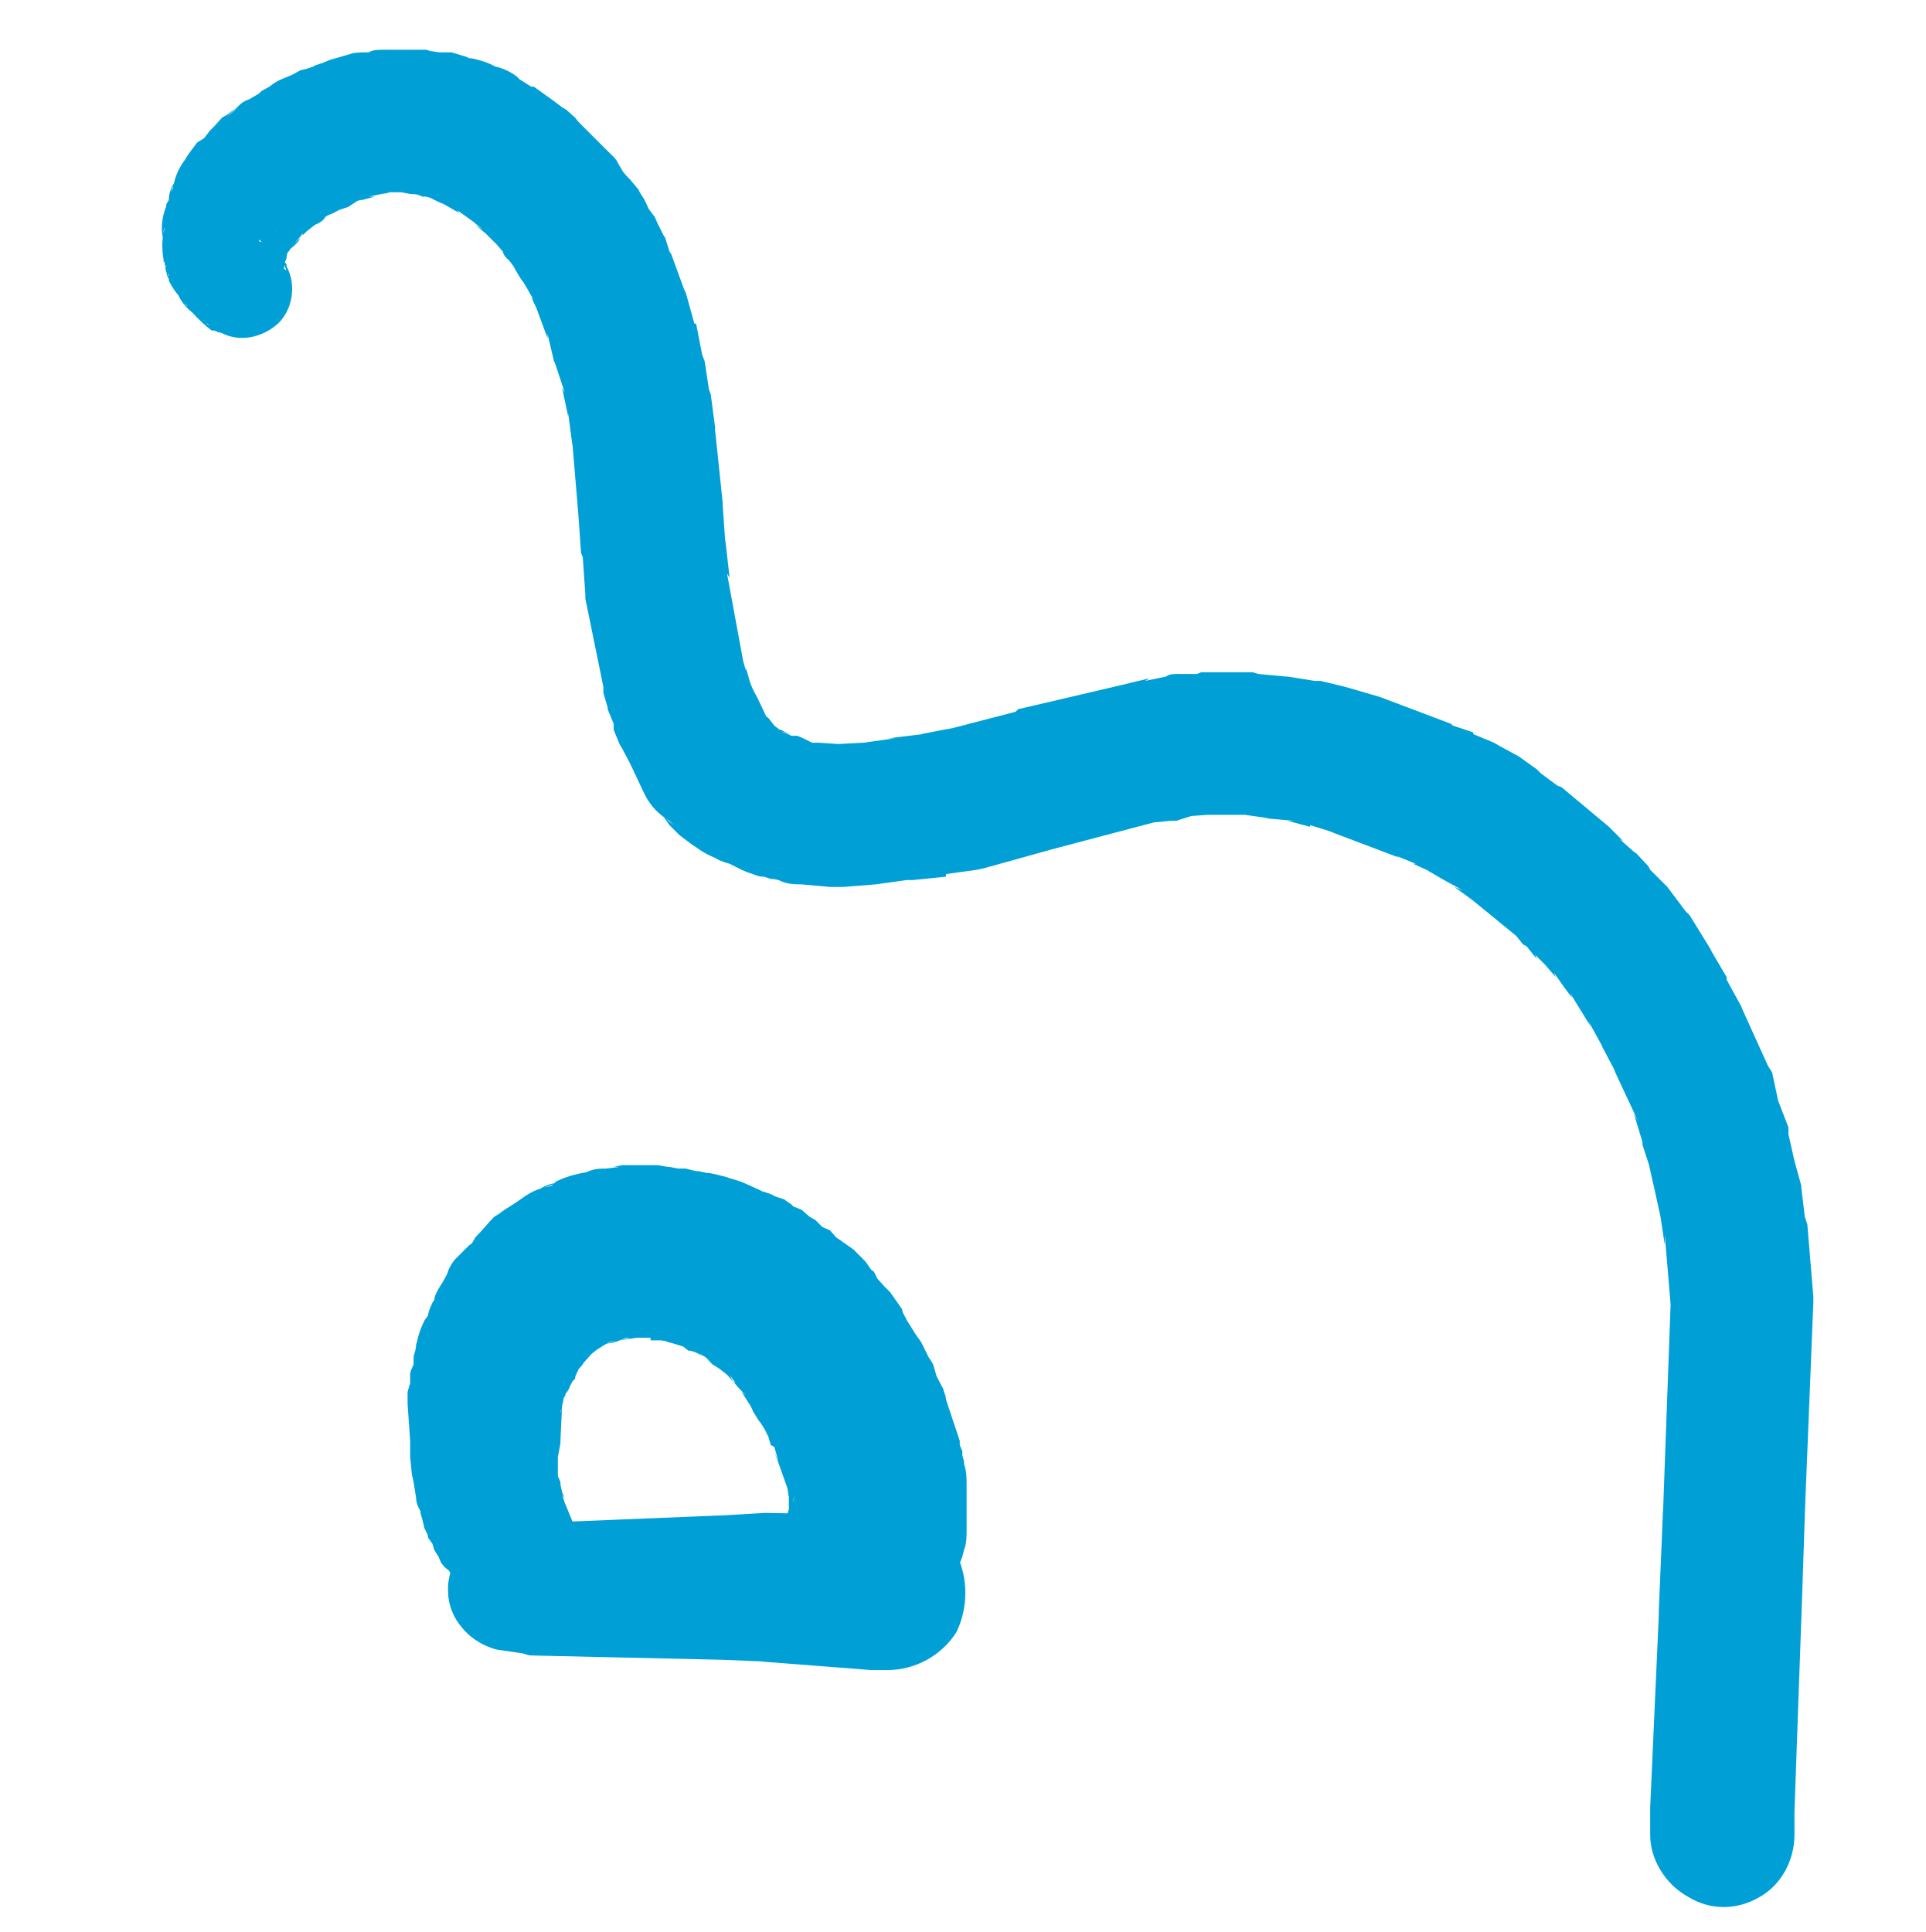
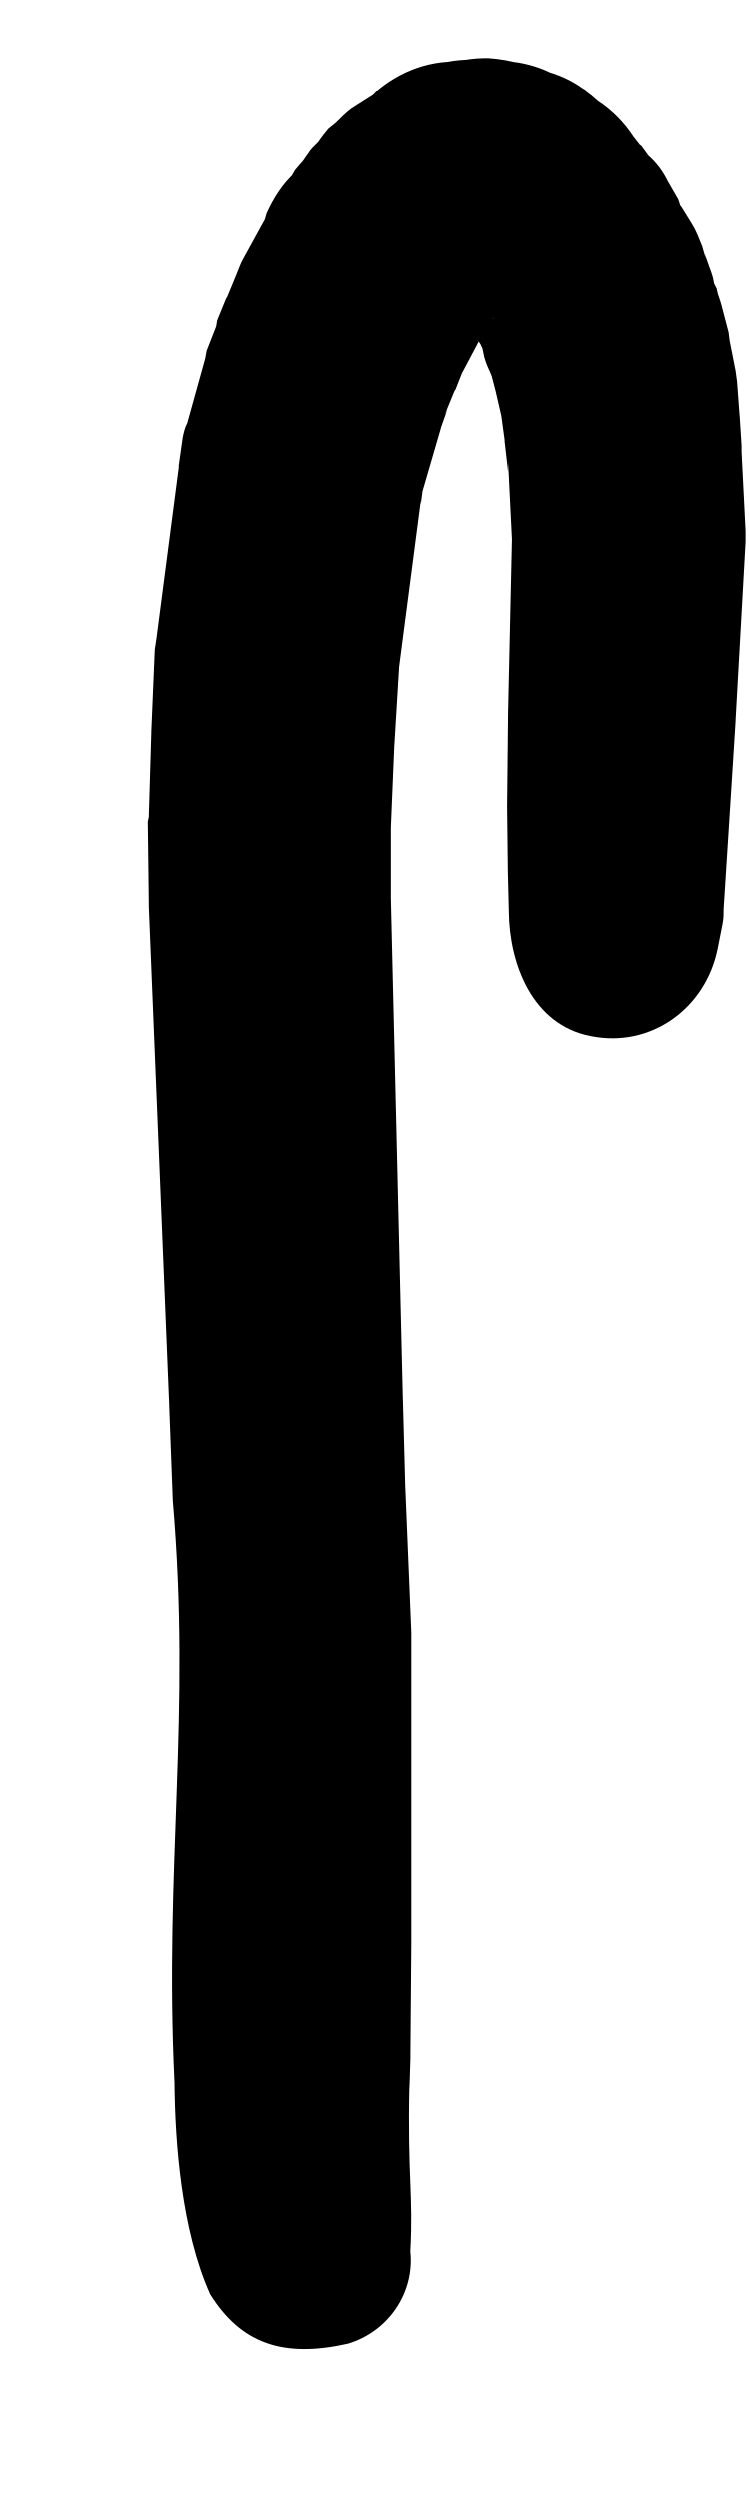
- <svg xmlns="http://www.w3.org/2000/svg" version="1.1" id="svg1" width="29.904" height="30" viewBox="0 0 29.904 30">
+ <svg xmlns="http://www.w3.org/2000/svg" version="1.1" id="svg1" width="20" height="66.8" viewBox="0 0 20 66.8">
  <defs id="defs1" />
-   <g id="g1" transform="translate(-324.2227,-101.8934)">
-     <g id="g187" transform="translate(1.017651,-86.86762)">
-       <path id="path187" d="m 245.74,695.93 v 0.02 l -0.05,0.07 -0.03,0.03 c -0.07,0.07 -0.14,0.14 -0.24,0.17 v 0.02 l 0.27,-0.26 V 696 l 0.05,-0.12 -0.03,0.02 c -0.02,0.05 -0.02,0.1 -0.05,0.12 v 0.05 -0.02 l -0.02,0.02 0.02,-0.53 v 0 c 0.08,0.15 0.08,0.29 0.03,0.44 V 696 c 0,0.05 -0.03,0.1 -0.05,0.12 l -0.02,0.02 0.07,-0.12 -0.03,0.05 c 0,0.03 -0.02,0.07 -0.04,0.12 v 0 -0.55 h 0.02 c 0.02,0.05 0.02,0.1 0.05,0.14 v 0.03 l -0.05,-0.15 0.02,0.03 c 0.05,0.14 0.08,0.31 0.03,0.45 l -0.03,0.05 0.03,-0.33 v 0.04 c 0.02,0.15 0,0.32 -0.07,0.44 v 0.04 l 0.02,-0.62 v 0.02 c 0.02,0.05 0.02,0.08 0.05,0.15 v 0.02 l -0.05,-0.14 0.02,0.02 c 0,0.03 0.03,0.07 0.03,0.15 V 696 l -0.03,-0.14 v 0 l -0.09,-0.12 0.05,0.02 c 0.04,0.05 0.07,0.12 0.09,0.19 l 0.03,0.07 c 0,0.05 0.02,0.08 0.02,0.12 l 0.02,0.08 v 0 0.04 l -0.16,-0.38 0.04,0.05 c 0.03,0.05 0.08,0.09 0.08,0.14 l 0.04,0.05 v 0 0.05 0 l 0.03,0.05 -0.1,-0.17 0.03,0.05 0.04,0.04 0.03,0.03 c 0.02,0.02 0.05,0.07 0.07,0.12 l 0.02,0.05 -0.36,-0.36 0.05,0.02 c 0.12,0.07 0.22,0.14 0.29,0.22 l 0.02,0.04 -0.07,-0.07 0.1,0.12 v -0.02 l 0.07,0.07 -0.07,-0.05 0.12,0.07 -0.07,-0.04 0.09,0.07 c 0.05,0.02 0.1,0.05 0.12,0.09 l 0.1,0.08 -0.19,-0.12 0.12,0.07 -0.05,-0.03 0.12,0.05 0.09,0.05 0.08,0.07 -0.12,-0.09 0.12,0.04 v 0 l 0.12,0.08 -0.08,-0.03 0.1,0.03 h 0.02 l 0.15,0.04 h -0.07 l 0.24,0.05 -0.24,-0.02 h 0.07 c 0.07,0 0.12,0 0.17,0.02 h 0.07 -0.15 0.1 v 0 h 0.07 v 0 h 0.1 v 0 h 0.09 -0.14 l 0.1,-0.02 c 0.04,0 0.09,0 0.14,-0.03 h 0.07 l -0.14,0.03 0.09,-0.03 h -0.02 0.07 l -0.14,0.05 0.09,-0.05 c 0.05,0 0.08,-0.02 0.15,-0.04 h 0.07 l -0.26,0.09 0.09,-0.05 c 0.07,-0.04 0.17,-0.09 0.27,-0.12 h 0.12 l -0.39,0.17 0.07,-0.05 0.08,-0.07 0.21,-0.12 -0.02,0.03 0.14,-0.1 -0.07,0.05 0.14,-0.1 -0.04,0.03 0.12,-0.1 -0.08,0.05 0.12,-0.1 v 0 l 0.12,-0.12 v 0 l 0.1,-0.12 -0.12,0.15 0.1,-0.12 c 0,-0.03 0.04,-0.08 0.07,-0.1 l 0.09,-0.12 -0.04,0.05 0.09,-0.15 -0.07,0.15 0.07,-0.15 0.03,-0.04 0.09,-0.15 -0.05,0.07 0.08,-0.12 -0.03,0.03 0.07,-0.15 -0.02,0.05 0.14,-0.38 v 0.05 l 0.08,-0.34 v 0.02 l 0.12,-0.36 -0.03,0.05 0.07,-0.33 v 0.04 l 0.05,-0.38 v 0.02 l 0.07,-0.84 v 0 l 0.03,-0.43 0.02,-0.05 0.03,-0.43 v -0.05 l 0.21,-1.03 v -0.07 l 0.05,-0.17 v -0.02 l 0.07,-0.17 v -0.07 l 0.07,-0.17 0.03,-0.05 0.09,-0.17 v 0 l 0.17,-0.36 c 0.07,-0.14 0.17,-0.24 0.29,-0.31 l 0.05,-0.05 -0.12,0.1 0.02,-0.02 -0.07,0.09 0.05,-0.07 0.07,-0.1 0.02,-0.02 v 0 l 0.05,-0.05 v 0 l 0.05,-0.05 c 0.1,-0.07 0.19,-0.16 0.31,-0.19 h 0.07 l -0.43,0.31 0.03,-0.04 c 0.12,-0.17 0.28,-0.29 0.48,-0.36 h 0.07 l -0.27,0.12 0.05,-0.03 v 0 l 0.07,-0.05 c 0.05,-0.04 0.12,-0.07 0.2,-0.09 l 0.04,-0.03 -0.04,0.03 0.14,-0.07 -0.05,0.02 0.12,-0.05 c 0.07,-0.02 0.12,-0.05 0.17,-0.05 h 0.1 -0.08 l 0.12,-0.04 -0.04,0.02 0.09,-0.02 c 0.1,-0.05 0.19,-0.05 0.27,-0.05 h 0.09 -0.09 l 0.33,-0.03 c 0.03,0 0.1,0 0.15,0 l 0.38,0.03 v 0 l 0.36,0.05 h 0.07 l 0.39,0.04 v 0.03 l 0.36,0.05 0.09,0.02 0.79,0.22 v 0 l 1.25,0.33 -0.09,-0.02 0.21,0.02 h 0.07 l 0.22,0.07 -0.12,-0.02 0.26,0.02 h -0.07 0.6 -0.09 l 0.28,-0.04 h -0.04 l 0.33,-0.03 h -0.07 l 0.26,-0.07 v 0.02 l 0.29,-0.09 -0.07,0.02 0.82,-0.31 -0.03,0.02 0.22,-0.09 h -0.03 l 0.22,-0.1 -0.1,0.05 0.24,-0.14 v 0 l 0.22,-0.12 -0.1,0.04 0.22,-0.16 -0.05,0.04 0.55,-0.45 -0.04,0.05 0.12,-0.15 0.04,-0.02 0.12,-0.15 -0.02,0.05 0.14,-0.14 -0.02,0.02 0.12,-0.14 -0.02,0.05 0.12,-0.17 v 0 l 0.09,-0.12 -0.02,0.05 0.24,-0.39 -0.03,0.07 0.17,-0.31 -0.02,0.03 0.17,-0.32 -0.03,0.05 0.29,-0.62 -0.05,0.09 0.1,-0.33 v -0.03 l 0.09,-0.28 -0.02,0.07 0.07,-0.31 v 0 l 0.07,-0.32 v 0 l 0.05,-0.33 v 0.12 l 0.07,-0.84 v 0.09 l -0.09,-2.47 v 0.03 l -0.05,-1.2 v -0.05 l -0.1,-2.23 v 0 -0.32 c 0,-0.28 0.17,-0.57 0.44,-0.72 0.26,-0.16 0.57,-0.16 0.84,0 0.26,0.15 0.4,0.44 0.4,0.72 v 0.32 -0.05 l 0.08,2.25 v -0.02 l 0.04,1.2 v 0.02 l 0.1,2.48 v 0.07 l -0.07,0.84 -0.03,0.09 -0.04,0.34 v 0.02 l -0.08,0.29 v 0 l -0.07,0.31 v 0.08 l -0.12,0.31 v 0 l -0.07,0.33 -0.05,0.08 -0.29,0.64 -0.02,0.05 -0.17,0.31 v 0.03 l -0.17,0.29 -0.02,0.04 -0.24,0.39 -0.05,0.05 -0.12,0.16 v 0 l -0.09,0.12 -0.05,0.05 -0.15,0.15 -0.02,0.04 -0.14,0.15 -0.03,0.02 -0.17,0.15 0.05,-0.03 -0.12,0.12 -0.05,0.05 -0.55,0.46 -0.05,0.02 -0.19,0.14 -0.05,0.05 -0.21,0.15 v 0 l -0.22,0.12 -0.07,0.04 -0.24,0.1 v 0.02 l -0.24,0.08 -0.02,0.02 -0.82,0.31 -0.1,0.03 -0.31,0.09 v 0 l -0.29,0.07 h -0.07 l -0.31,0.05 h -0.02 l -0.32,0.03 -0.07,0.02 h -0.6 l -0.05,-0.02 h -0.24 c -0.04,0 -0.07,0 -0.12,-0.03 l -0.24,-0.05 0.05,0.03 -0.21,-0.05 -0.08,-0.02 -1.24,-0.29 -0.03,-0.03 -0.81,-0.21 0.07,0.02 -0.36,-0.07 h 0.02 l -0.41,-0.05 h 0.08 l -0.36,-0.05 v 0 l -0.39,-0.02 h 0.17 l -0.31,0.02 h -0.1 -0.09 l 0.26,-0.04 -0.1,0.04 h -0.04 l -0.1,0.05 -0.07,0.03 h -0.07 l 0.16,-0.05 -0.12,0.05 h -0.04 l -0.12,0.07 h -0.03 l -0.05,0.02 0.2,-0.09 -0.05,0.02 v 0 l -0.05,0.02 c -0.1,0.08 -0.17,0.12 -0.26,0.12 l -0.08,0.03 0.51,-0.34 -0.03,0.03 c -0.12,0.16 -0.26,0.28 -0.43,0.33 l -0.05,0.03 0.32,-0.2 -0.05,0.05 v 0 l -0.03,0.03 v 0 l -0.04,0.04 0.09,-0.09 -0.05,0.05 -0.07,0.09 -0.05,0.03 c -0.04,0.04 -0.07,0.09 -0.12,0.12 l -0.04,0.02 0.26,-0.31 -0.17,0.36 v 0 l -0.09,0.17 0.04,-0.08 -0.07,0.17 0.03,-0.07 -0.05,0.17 v -0.03 l -0.05,0.17 0.02,-0.07 -0.19,1.03 0.03,-0.05 -0.05,0.44 v -0.03 l -0.03,0.43 v 0.03 l -0.09,0.86 v 0.03 l -0.05,0.38 -0.02,0.05 -0.05,0.33 -0.03,0.08 -0.07,0.36 h -0.02 l -0.1,0.36 -0.02,0.04 -0.15,0.41 -0.02,0.03 -0.05,0.16 -0.02,0.03 -0.07,0.14 -0.03,0.07 -0.09,0.12 0.04,-0.07 -0.07,0.15 c -0.02,0.04 -0.05,0.07 -0.07,0.12 l -0.1,0.12 -0.04,0.04 -0.1,0.12 0.07,-0.09 -0.07,0.12 c -0.02,0.05 -0.07,0.09 -0.12,0.14 l -0.12,0.12 v 0 l -0.1,0.1 v 0 l -0.12,0.12 -0.04,0.05 -0.1,0.09 -0.05,0.03 -0.12,0.09 -0.07,0.05 -0.14,0.1 h -0.03 l -0.19,0.12 0.07,-0.05 -0.05,0.05 c -0.12,0.09 -0.24,0.12 -0.38,0.14 l -0.1,0.02 0.32,-0.12 -0.1,0.08 c -0.07,0.04 -0.17,0.07 -0.26,0.09 h -0.08 l 0.15,-0.02 -0.1,0.02 c -0.05,0.03 -0.09,0.03 -0.14,0.05 l -0.07,0.02 h -0.03 -0.09 c -0.08,0 -0.12,0.03 -0.15,0 h -0.07 0.14 l -0.09,0.03 c -0.05,0 -0.12,0 -0.15,0 h -0.09 v 0 h -0.1 v 0 h -0.07 v 0 h -0.1 c -0.04,0 -0.12,0 -0.16,-0.03 h -0.08 0.15 -0.07 c -0.08,0 -0.17,0 -0.22,-0.02 l -0.24,-0.07 -0.07,-0.03 -0.12,-0.04 h 0.02 l -0.09,-0.03 -0.08,-0.02 -0.09,-0.05 v 0 l -0.12,-0.05 c -0.05,-0.02 -0.1,-0.05 -0.15,-0.09 l -0.09,-0.05 0.09,0.05 -0.09,-0.05 -0.03,-0.03 -0.12,-0.07 c -0.07,-0.02 -0.12,-0.07 -0.16,-0.12 l -0.1,-0.09 0.12,0.12 -0.1,-0.08 -0.07,-0.04 -0.09,-0.1 -0.05,-0.05 -0.07,-0.09 -0.08,-0.05 -0.09,-0.12 c -0.05,-0.07 -0.12,-0.19 -0.12,-0.27 l -0.03,-0.04 0.27,0.38 -0.05,-0.02 c -0.14,-0.12 -0.24,-0.29 -0.26,-0.46 l -0.03,-0.05 0.03,0.07 v -0.04 l 0.04,0.14 -0.02,-0.05 c -0.05,-0.07 -0.07,-0.14 -0.07,-0.21 l -0.03,-0.05 v 0 -0.05 0 -0.05 l 0.08,0.19 -0.05,-0.04 c -0.07,-0.15 -0.1,-0.29 -0.07,-0.44 v -0.04 0 l 0.02,-0.08 v 0.22 l -0.02,-0.05 0.02,0.07 v -0.02 c -0.05,-0.17 -0.02,-0.34 0.02,-0.5 h 0.03 l -0.07,0.14 0.02,-0.02 c 0.02,-0.08 0.02,-0.12 0.05,-0.15 v -0.02 l -0.05,0.14 0.02,-0.02 c 0,-0.07 0,-0.1 0.03,-0.15 v -0.02 c 0.07,-0.14 0.17,-0.26 0.31,-0.31 l 0.02,-0.03 -0.33,0.48 v -0.04 c 0.02,-0.1 0.05,-0.2 0.12,-0.27 l 0.02,-0.02 -0.07,0.12 v -0.03 l -0.05,0.15 0.03,-0.03 c 0,-0.04 0,-0.09 0.02,-0.14 h 0.02 c 0.05,-0.14 0.15,-0.24 0.27,-0.31 h 0.02 l -0.21,0.17 0.04,-0.03 c 0.03,-0.07 0.12,-0.12 0.2,-0.17 l 0.02,-0.02 -0.22,0.19 0.03,-0.05 -0.07,0.12 v 0 c 0.07,-0.12 0.16,-0.24 0.28,-0.28 l 0.03,-0.03 h -0.03 0.03 l -0.19,0.15 0.02,-0.03 c 0.05,-0.05 0.12,-0.12 0.19,-0.17 h 0.03 c 0.16,-0.07 0.36,-0.07 0.52,0 v 0 l -0.57,0.05 0.02,-0.02 0.07,-0.05 h 0.03 c 0.21,-0.12 0.48,-0.07 0.67,0.1 0.17,0.16 0.22,0.45 0.1,0.67 z" style="fill:#00a0d7;fill-opacity:1;fill-rule:nonzero;stroke:none" transform="matrix(1.333333,0,0,-1.333333,0,1120.8)" />
-     </g>
-     <g id="g188" transform="translate(1.017651,-86.86762)">
-       <path id="path188" d="m 249.19,680.98 -0.53,0.14 0.22,-0.1 -0.1,0.08 c -0.24,0.16 -0.55,0.19 -0.79,0.04 -0.26,-0.14 -0.41,-0.45 -0.36,-0.72 0.05,-0.31 0.27,-0.52 0.55,-0.6 l 0.27,-0.04 c 0.05,0 0.09,-0.03 0.14,-0.03 l 2.21,-0.05 v 0 l 0.5,-0.02 h -0.04 l 1.29,-0.1 h 0.07 0.12 c 0.32,0 0.63,0.17 0.8,0.44 0.14,0.28 0.14,0.64 0,0.91 -0.17,0.29 -0.48,0.45 -0.8,0.45 h -0.12 0.03 l -1.3,0.03 h -0.05 l -0.5,-0.03 h -0.02 l -2.21,-0.09 c -0.05,0 -0.07,0 -0.12,0 l -0.27,-0.07 c -0.28,-0.05 -0.52,-0.32 -0.55,-0.63 -0.05,-0.31 0.15,-0.6 0.43,-0.72 0.29,-0.14 0.63,-0.05 0.82,0.19 l 0.07,0.08 -0.24,-0.17 0.48,0.17 c 0.19,0.07 0.31,0.24 0.31,0.43 0,0.19 -0.14,0.36 -0.31,0.41 z" style="fill:#00a0d7;fill-opacity:1;fill-rule:nonzero;stroke:none" transform="matrix(1.333333,0,0,-1.333333,0,1120.8)" />
-     </g>
-     <g id="g189" transform="translate(1.017651,-86.86762)">
-       <path id="path189" d="m 249.07,681.31 -0.09,0.22 0.02,-0.05 -0.02,0.05 v 0 l -0.03,0.09 0.03,-0.04 -0.03,0.07 v 0 l -0.05,0.09 0.05,-0.16 v 0.07 0 l -0.02,0.09 v 0.03 l -0.03,0.07 v -0.02 0.21 -0.17 0.2 0 l 0.03,0.16 v 0.03 l 0.02,0.43 -0.02,-0.14 0.02,0.07 -0.02,-0.03 0.02,0.08 -0.02,-0.08 0.02,0.08 0.03,0.12 0.04,0.07 -0.07,-0.15 0.03,0.08 c 0.04,0.04 0.07,0.12 0.09,0.19 v 0.09 l -0.12,-0.33 0.05,0.09 c 0.02,0.03 0.05,0.08 0.07,0.12 l 0.03,0.08 -0.08,-0.12 0.08,0.07 c 0,0.05 0.04,0.09 0.04,0.12 l 0.05,0.09 -0.07,-0.12 0.07,0.08 v 0 l 0.03,0.07 -0.08,-0.12 0.15,0.17 -0.05,-0.05 0.05,0.05 v 0 l 0.05,0.04 c 0.04,0.03 0.07,0.08 0.09,0.1 l 0.05,0.07 -0.26,-0.21 0.07,0.02 -0.1,-0.07 0.07,0.05 c 0.08,0.04 0.17,0.09 0.24,0.16 l 0.05,0.05 -0.24,-0.17 0.05,0.03 c 0.07,0.02 0.1,0.05 0.17,0.09 l 0.05,0.05 -0.36,-0.17 0.09,0.03 c 0.05,0 0.12,0.05 0.19,0.07 l 0.08,0.02 -0.22,-0.07 0.07,0.03 c 0.07,0 0.15,0.02 0.19,0.04 l 0.08,0.05 v -0.02 l 0.07,0.05 -0.46,-0.08 0.07,-0.02 c 0.08,0 0.17,0.02 0.24,0.02 l 0.08,0.03 v 0 h 0.04 l -0.12,-0.03 0.2,0.03 h 0.04 l 0.12,0.02 -0.16,-0.02 h 0.12 l -0.15,0.02 0.12,-0.02 h -0.05 0.12 v -0.03 h 0.12 v 0 l 0.12,-0.02 h -0.02 l 0.1,-0.02 -0.24,0.07 0.12,-0.05 c 0.09,-0.02 0.16,-0.05 0.24,-0.07 h 0.09 l -0.29,0.09 0.1,-0.04 v 0 l 0.1,-0.08 c 0.04,0 0.09,-0.02 0.12,-0.04 l 0.12,-0.05 -0.15,0.07 0.12,-0.05 -0.12,0.07 0.1,-0.07 v 0 l 0.09,-0.07 -0.07,0.05 0.07,-0.07 v 0 l 0.08,-0.05 v 0 l 0.09,-0.07 v 0 l 0.07,-0.08 -0.07,0.08 0.07,-0.08 -0.04,0.08 0.07,-0.1 -0.03,0.02 0.08,-0.09 v 0 l 0.07,-0.07 -0.05,0.04 0.12,-0.19 -0.05,0.1 0.07,-0.15 c 0.03,-0.04 0.05,-0.09 0.08,-0.12 l 0.09,-0.14 -0.05,0.07 0.08,-0.14 -0.05,0.12 0.05,-0.17 0.04,-0.02 0.05,-0.17 -0.05,0.12 0.17,-0.48 -0.02,0.05 0.02,-0.08 -0.02,0.05 0.02,-0.07 v -0.07 l 0.03,-0.05 -0.03,0.26 v -0.09 0 -0.07 0 -0.05 0 -0.07 0 -0.08 0 -0.09 0.02 -0.09 l 0.03,0.26 -0.03,-0.07 0.07,0.21 -0.02,-0.07 c -0.05,-0.07 -0.07,-0.17 -0.1,-0.26 v -0.07 l 0.03,0.12 -0.05,-0.15 0.02,0.07 -0.04,-0.12 c -0.22,-0.52 0.04,-1.12 0.55,-1.34 0.53,-0.22 1.13,0.02 1.37,0.53 l 0.04,0.12 0.03,0.09 0.05,0.15 c 0,0.05 0.02,0.09 0.04,0.12 v 0.09 l -0.07,-0.28 0.03,0.07 c 0.02,0.07 0.04,0.14 0.07,0.21 l 0.02,0.08 c 0.03,0.07 0.03,0.16 0.03,0.24 v 0.09 -0.02 0.09 0 0.08 0 0.07 0 0.05 0 0.07 0 0.09 c 0,0.08 0,0.15 -0.03,0.24 v 0.08 -0.05 l -0.02,0.07 v 0.05 l -0.03,0.07 v 0.05 l -0.16,0.48 c 0,0.05 -0.03,0.09 -0.03,0.12 l -0.09,0.17 0.02,-0.05 -0.05,0.17 c -0.02,0.04 -0.05,0.07 -0.07,0.12 l -0.07,0.14 -0.05,0.07 -0.1,0.15 0.08,-0.12 -0.1,0.16 c -0.02,0.05 -0.05,0.08 -0.05,0.12 l -0.14,0.2 -0.07,0.07 -0.08,0.09 v 0 l -0.04,0.08 -0.03,0.02 -0.07,0.1 -0.07,0.07 -0.07,0.07 -0.1,0.07 -0.1,0.07 v 0 l -0.07,0.08 v 0 l -0.09,0.04 v 0 l -0.08,0.08 -0.07,0.04 -0.09,0.08 v 0 l -0.1,0.04 c -0.02,0.03 -0.07,0.05 -0.1,0.08 l -0.12,0.04 c -0.04,0.03 -0.07,0.03 -0.12,0.05 l -0.12,0.03 0.15,-0.05 -0.1,0.05 v 0 l -0.09,0.04 c -0.1,0.05 -0.2,0.08 -0.29,0.1 l -0.1,0.02 0.24,-0.07 -0.12,0.05 c -0.09,0.02 -0.17,0.05 -0.24,0.05 l -0.09,0.02 h -0.03 l -0.12,0.03 v 0 h -0.12 0.03 l -0.1,0.02 h -0.02 l -0.12,0.02 c -0.03,0 -0.08,0 -0.12,0 h -0.12 c -0.08,0 -0.12,0 -0.17,0 l -0.1,-0.02 h 0.07 l -0.16,-0.02 c -0.08,0 -0.12,0 -0.2,-0.03 l -0.04,-0.02 v 0 l -0.08,-0.03 0.24,0.05 h -0.07 c -0.14,-0.02 -0.29,-0.05 -0.43,-0.12 l -0.05,-0.05 v 0 l -0.09,-0.02 0.21,0.07 -0.07,-0.02 c -0.05,0 -0.14,-0.03 -0.19,-0.07 l -0.07,-0.05 0.21,0.09 -0.07,-0.02 c -0.14,-0.02 -0.24,-0.1 -0.34,-0.17 l -0.07,-0.05 0.15,0.1 -0.08,-0.05 c -0.07,-0.05 -0.16,-0.09 -0.24,-0.17 l -0.04,-0.07 0.24,0.19 -0.05,-0.02 c -0.05,-0.02 -0.07,-0.05 -0.12,-0.07 l -0.05,-0.03 c -0.07,-0.07 -0.14,-0.16 -0.22,-0.24 l -0.04,-0.07 0.09,0.1 -0.05,-0.03 v 0 l -0.04,-0.07 -0.03,-0.02 -0.17,-0.17 c -0.04,-0.05 -0.07,-0.1 -0.09,-0.17 l -0.05,-0.09 v 0 l -0.05,-0.08 c -0.02,-0.04 -0.05,-0.09 -0.05,-0.14 l -0.04,-0.07 0.07,0.12 -0.05,-0.07 c -0.02,-0.05 -0.05,-0.1 -0.05,-0.15 l -0.05,-0.07 0.08,0.14 -0.05,-0.09 c -0.07,-0.12 -0.1,-0.22 -0.12,-0.34 v -0.09 l 0.05,0.19 -0.05,-0.07 c 0,-0.08 -0.03,-0.12 -0.03,-0.17 v -0.1 l 0.03,0.12 -0.03,-0.09 c -0.02,-0.05 -0.04,-0.08 -0.04,-0.12 v -0.08 -0.02 l -0.03,-0.1 c 0,-0.04 0,-0.09 0,-0.14 l 0.03,-0.43 v -0.03 -0.16 0 l 0.02,-0.2 0.02,-0.09 0.03,-0.19 c 0,-0.05 0.02,-0.1 0.05,-0.15 v -0.07 0.05 l 0.02,-0.07 v 0 l 0.02,-0.08 c 0,-0.04 0.05,-0.09 0.05,-0.14 l 0.05,-0.07 v 0 l 0.02,-0.07 0.05,-0.08 0.03,-0.07 v 0 l 0.04,-0.05 0.05,-0.04 0.12,-0.2 c 0.24,-0.31 0.67,-0.4 1.01,-0.21 0.34,0.21 0.48,0.62 0.31,0.98 z" style="fill:#00a0d7;fill-opacity:1;fill-rule:nonzero;stroke:none" transform="matrix(1.333333,0,0,-1.333333,0,1120.8)" />
+   <g id="g1" transform="translate(-403.84,-103.4534)">
+     <g id="g188" transform="matrix(1,0,0,1.011687,3.949747,0.3500133)">
+       <path id="path188" d="m 308.14,719.57 c 0.063,1.128 -0.06,1.472 -0.018,3.325 v -0.12 l 0.02,0.62 v 0.1 l 0.018,2.195 v 0.09 5.98 0.07 l -0.12,2.86 v -0.03 l -0.05,1.83 v -0.03 l -0.24,9.92 v -0.08 1.59 -0.12 l 0.07,1.65 v -0.02 l 0.1,1.63 -0.02,-0.19 0.45,3.41 v -0.07 l 0.07,0.52 -0.04,-0.28 0.38,1.29 -0.05,-0.14 0.17,0.48 -0.05,-0.1 0.19,0.46 0.03,0.05 0.19,0.48 -0.12,-0.27 0.53,0.99 c 0.05,0.09 0.09,0.19 0.12,0.28 l 0.07,0.15 -0.53,-0.82 0.12,0.15 c 0.12,0.12 0.24,0.24 0.31,0.38 l 0.12,0.14 -0.09,-0.09 0.09,0.12 v -0.03 l 0.12,0.15 -0.21,-0.22 0.12,0.12 c 0.09,0.1 0.17,0.19 0.24,0.27 l 0.09,0.14 -0.24,-0.26 0.15,0.12 -0.34,-0.27 0.43,0.31 -0.02,-0.04 0.02,0.04 v 0 l 0.05,0.03 h 0.03 l 0.04,0.05 -0.26,-0.17 0.07,0.05 c 0.24,0.12 0.43,0.26 0.63,0.45 l 0.04,0.05 -1.72,-0.72 h 0.09 l -1.08,0.24 0.03,-0.02 c 0.33,-0.17 0.69,-0.24 1.08,-0.24 h 0.09 c 0.65,0 1.27,0.26 1.73,0.72 l 0.05,0.07 -1.73,-0.75 h 0.1 0.02 0.02 -0.02 0.1 c 0.19,0 0.4,0.03 0.6,0.08 l 0.04,0.02 -0.57,-0.07 h 0.05 l -1.28,0.33 0.1,-0.04 c 0.38,-0.24 0.84,-0.36 1.27,-0.34 h 0.05 c 0.14,0 0.31,0.02 0.46,0.05 h 0.09 l -1.58,0.21 0.07,-0.02 -0.26,0.14 0.04,-0.04 c 0.1,-0.05 0.17,-0.1 0.27,-0.15 l 0.07,-0.02 c 0.19,-0.1 0.38,-0.17 0.62,-0.22 l 0.08,-0.02 c 0.16,-0.03 0.33,-0.03 0.5,-0.03 h 0.02 l -1.36,0.39 0.04,-0.03 -0.55,0.51 0.07,-0.07 c 0.34,-0.44 0.82,-0.72 1.32,-0.84 l 0.08,-0.05 -0.77,0.36 0.14,-0.12 -0.65,0.65 0.12,-0.17 c 0.05,-0.05 0.1,-0.12 0.15,-0.19 l 0.19,-0.22 v 0.02 l 0.14,-0.19 0.17,-0.17 0.17,-0.16 -0.41,0.52 0.15,-0.26 -0.08,0.12 0.12,-0.22 c 0.05,-0.09 0.1,-0.16 0.15,-0.24 l 0.14,-0.21 -0.05,0.07 0.15,-0.22 -0.22,0.44 0.07,-0.24 0.05,-0.08 0.12,-0.26 -0.12,0.34 0.05,-0.22 c 0.02,-0.14 0.07,-0.26 0.14,-0.41 l 0.1,-0.24 -0.12,0.36 0.14,-0.53 -0.02,0.08 0.14,-0.6 -0.04,0.24 0.09,-0.65 v -0.03 l 0.07,-0.6 v 0.2 l 0.08,-1.59 v 0.17 l -0.08,-3.53 v 0.03 l -0.02,-1.9 v -0.02 l 0.015,-1.27 0.02,-0.802 c 0.009,-1.024 0.465,-2.247 1.645,-2.467 1.2,-0.24 2.3,0.55 2.54,1.73 l 0.1,0.5 c 0.02,0.1 0.02,0.19 0.02,0.29 l 0.12,1.85 v 0 l 0.12,1.87 v 0.02 l 0.2,3.53 v 0.22 l -0.08,1.56 v 0.12 l -0.04,0.62 v -0.02 l -0.05,0.67 -0.03,0.22 -0.12,0.6 -0.02,0.16 -0.14,0.53 c -0.03,0.12 -0.08,0.22 -0.1,0.34 l -0.12,0.24 0.14,-0.41 -0.07,0.22 c 0,0.12 -0.05,0.26 -0.09,0.36 l -0.1,0.28 0.02,-0.09 -0.07,0.24 c -0.07,0.17 -0.12,0.31 -0.21,0.45 l -0.15,0.24 -0.05,0.08 -0.14,0.19 0.14,-0.24 -0.07,0.21 -0.07,0.12 -0.14,0.24 c -0.1,0.2 -0.22,0.36 -0.39,0.51 l -0.14,0.17 0.14,-0.17 -0.14,0.19 -0.03,0.02 -0.19,0.24 0.17,-0.24 -0.1,0.15 c -0.19,0.29 -0.43,0.53 -0.72,0.72 l -0.14,0.12 c -0.24,0.14 -0.48,0.26 -0.74,0.33 h -0.08 l 1.3,-0.84 -0.05,0.1 c -0.17,0.19 -0.36,0.36 -0.55,0.5 l -0.05,0.03 c -0.41,0.29 -0.89,0.41 -1.37,0.43 h -0.02 l 0.48,-0.05 -0.1,0.03 0.6,-0.24 -0.07,0.04 0.29,-0.16 -0.07,0.04 c -0.07,0.05 -0.17,0.12 -0.27,0.15 l -0.07,0.05 c -0.48,0.24 -1.03,0.31 -1.56,0.21 l -0.09,-0.02 0.5,0.05 h -0.05 l 1.25,-0.36 -0.1,0.07 c -0.36,0.21 -0.79,0.33 -1.24,0.36 h -0.05 c -0.22,0 -0.41,-0.03 -0.6,-0.07 l -0.07,-0.03 0.6,0.07 h -0.1 0.02 -0.02 -0.02 -0.1 c -0.65,0 -1.27,-0.24 -1.73,-0.72 l -0.07,-0.04 1.75,0.72 h -0.09 l 1.12,-0.29 -0.04,0.02 c -0.34,0.19 -0.72,0.27 -1.11,0.27 h -0.09 c -0.65,0.02 -1.28,-0.24 -1.76,-0.7 l -0.04,-0.05 0.64,0.46 -0.07,-0.03 c -0.07,-0.04 -0.17,-0.12 -0.26,-0.16 l -0.05,-0.05 v 0 l -0.05,-0.03 v 0 l -0.05,-0.02 -0.07,-0.07 -0.43,-0.27 c -0.12,-0.09 -0.22,-0.19 -0.31,-0.28 l -0.15,-0.12 c -0.07,-0.08 -0.14,-0.17 -0.21,-0.27 l -0.1,-0.14 0.22,0.26 -0.12,-0.12 c -0.07,-0.07 -0.15,-0.14 -0.19,-0.21 l -0.12,-0.17 -0.03,-0.03 -0.12,-0.14 -0.07,-0.12 -0.1,-0.14 0.29,0.36 -0.12,-0.15 c -0.24,-0.21 -0.43,-0.5 -0.57,-0.81 l -0.05,-0.17 0.12,0.24 -0.55,-0.99 c -0.05,-0.09 -0.08,-0.19 -0.12,-0.28 l -0.2,-0.48 v 0.02 l -0.19,-0.46 -0.02,-0.12 -0.19,-0.48 -0.03,-0.16 -0.36,-1.28 c -0.05,-0.09 -0.07,-0.19 -0.09,-0.28 l -0.08,-0.56 v -0.04 l -0.45,-3.41 -0.03,-0.19 -0.07,-1.64 v -0.02 l -0.05,-1.66 -0.02,-0.09 0.02,-1.59 v -0.09 l 0.41,-9.89 v -0.02 l 0.07,-1.83 v -0.02 c 0.375,-4.304 -0.174,-7.224 0.035,-11.537 0.012,-1.202 0.139,-2.921 0.715,-4.194 0.611,-0.965 1.446,-1.272 2.76,-0.979 0.81,0.24 1.34,1.01 1.25,1.83 z" style="fill:#000000;fill-opacity:1;fill-rule:nonzero;stroke:none" transform="matrix(1.333333,0,0,-1.333333,0,1120.8)" />
    </g>
  </g>
</svg>
